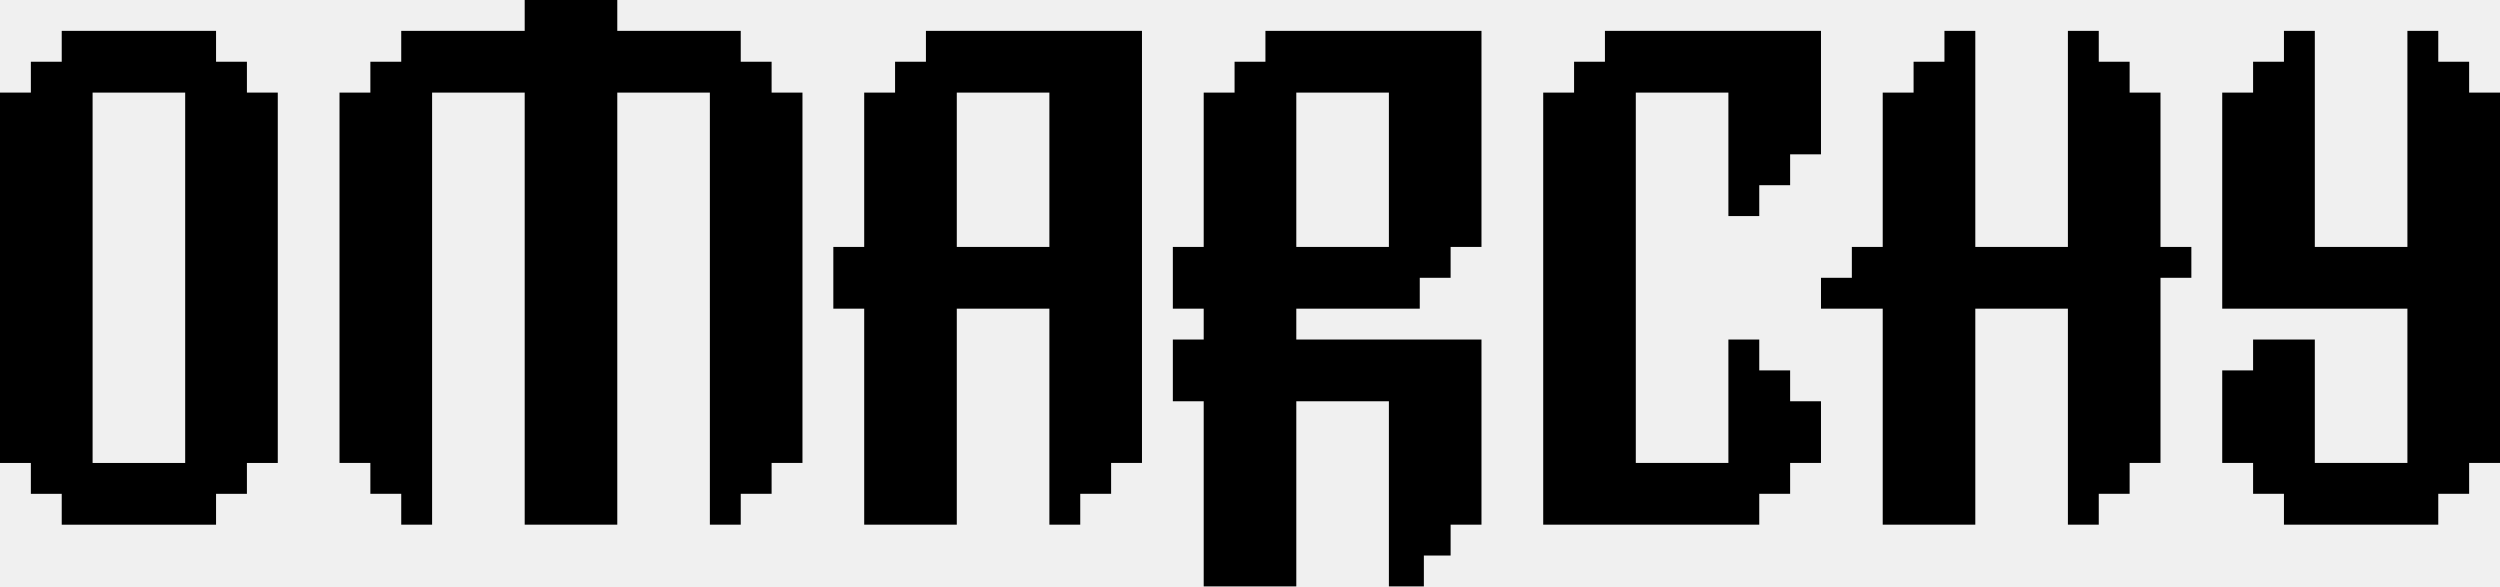
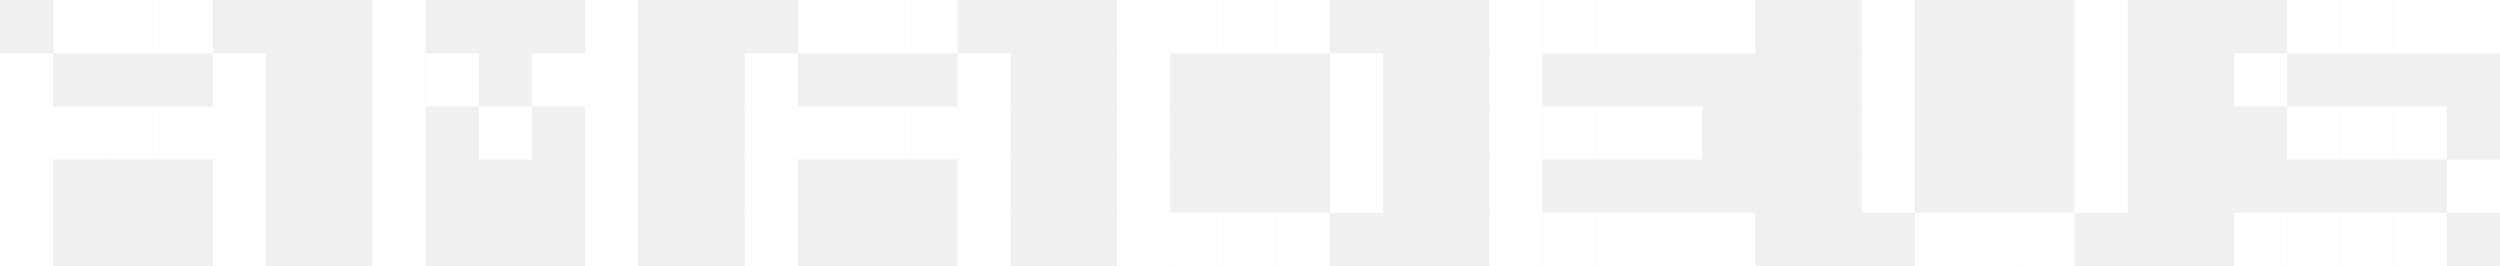
- <svg xmlns="http://www.w3.org/2000/svg" fill="none" height="285" viewBox="0 0 1215 285" width="1215">
-   <g fill="#000">
-     <path clip-rule="evenodd" d="m720 120h-15v15h-14.998v14.999l-60.002.001v15.002l90-.002v.002h.002l-.002 89.998h-15v15h-13v15h-17v-89.998h-45v90l-45-.002v-89.998h-14.998v-30h14.998v-15.002h-14.998v-30.001h14.998v-75h15v-14.997h15v-15.002h105.002zm-90-.001h45v-74.997h-45z" fill-rule="evenodd" />
-     <path clip-rule="evenodd" d="m105 30.002h15v14.997h15v180.001h-15v15h-15v15.002h-75v-15.002h-15v-15h-15v-180.001h15v-14.997h15v-15.002h75zm-60 194.998h45v-179.998h-45z" fill-rule="evenodd" />
-     <path d="m300 15h60v15h15v14.999h15v180.001h-15v15h-15v15h-15l-.004-209.998h-44.994v-.002h-.002v210.002h-45v-210h-44.998v179.997h-.002v30.003h-15v-15.002h-15v-15h-14.998v-180.001h14.998v-14.999h15v-15h60v-15h45z" />
-     <path clip-rule="evenodd" d="m555 225h-15v15h-15v15h-15v-105.001l-44.998.001v105.002h-45.002v-105.002h-15v-30.001h15v-75h15.002v-14.997h15v-15.002h105zm-89.998-105.001h44.998v-74.997h-44.998z" fill-rule="evenodd" />
-     <path d="m885 75h-15v15h-15v15h-15v-59.998h-45v179.998h45v-59.998h15v14.997h15v15.001h15v30h-15v15h-15v15.002l-105-.002v-210.001h14.998v-14.997h15.002v-15.002h105z" />
-     <path d="m960 119.999h45v-104.999h15v15h15v14.999h15v75.001h15v15h-15v90h-15v15h-15v15h-15v-105h-45v105.002l-45-.002v-105h-30v-15h15v-15.001h15v-75h15v-14.997h15v-15.002h15z" />
-     <path d="m1125 119.999h45v-104.999h15v15h15v15h15v180h-15v15h-15v15.002l-75-.002v-15h-15v-15h-15v-45.001h15v-14.997-.002h30v60h45v-75h-90v-105.001h15v-14.997h15v-15.002h15z" />
-   </g>
+ <svg xmlns="http://www.w3.org/2000/svg" width="470" height="50" viewBox="0 0 470 50" fill="#ffffff">
+   <rect x="10" y="0" width="10" height="10" />
+   <rect x="20" y="0" width="10" height="10" />
+   <rect x="30" y="0" width="10" height="10" />
+   <rect x="70" y="0" width="10" height="10" />
+   <rect x="110" y="0" width="10" height="10" />
+   <rect x="150" y="0" width="10" height="10" />
+   <rect x="160" y="0" width="10" height="10" />
+   <rect x="170" y="0" width="10" height="10" />
+   <rect x="210" y="0" width="10" height="10" />
+   <rect x="220" y="0" width="10" height="10" />
+   <rect x="230" y="0" width="10" height="10" />
+   <rect x="240" y="0" width="10" height="10" />
+   <rect x="280" y="0" width="10" height="10" />
+   <rect x="290" y="0" width="10" height="10" />
+   <rect x="300" y="0" width="10" height="10" />
+   <rect x="310" y="0" width="10" height="10" />
+   <rect x="320" y="0" width="10" height="10" />
+   <rect x="350" y="0" width="10" height="10" />
+   <rect x="390" y="0" width="10" height="10" />
+   <rect x="430" y="0" width="10" height="10" />
+   <rect x="440" y="0" width="10" height="10" />
+   <rect x="450" y="0" width="10" height="10" />
+   <rect x="460" y="0" width="10" height="10" />
+   <rect x="0" y="10" width="10" height="10" />
+   <rect x="40" y="10" width="10" height="10" />
+   <rect x="70" y="10" width="10" height="10" />
+   <rect x="80" y="10" width="10" height="10" />
+   <rect x="100" y="10" width="10" height="10" />
+   <rect x="110" y="10" width="10" height="10" />
+   <rect x="140" y="10" width="10" height="10" />
+   <rect x="180" y="10" width="10" height="10" />
+   <rect x="210" y="10" width="10" height="10" />
+   <rect x="250" y="10" width="10" height="10" />
+   <rect x="280" y="10" width="10" height="10" />
+   <rect x="350" y="10" width="10" height="10" />
+   <rect x="390" y="10" width="10" height="10" />
+   <rect x="420" y="10" width="10" height="10" />
+   <rect x="0" y="20" width="10" height="10" />
+   <rect x="10" y="20" width="10" height="10" />
+   <rect x="20" y="20" width="10" height="10" />
+   <rect x="30" y="20" width="10" height="10" />
+   <rect x="40" y="20" width="10" height="10" />
+   <rect x="70" y="20" width="10" height="10" />
+   <rect x="90" y="20" width="10" height="10" />
+   <rect x="110" y="20" width="10" height="10" />
+   <rect x="140" y="20" width="10" height="10" />
+   <rect x="150" y="20" width="10" height="10" />
+   <rect x="160" y="20" width="10" height="10" />
+   <rect x="170" y="20" width="10" height="10" />
+   <rect x="180" y="20" width="10" height="10" />
+   <rect x="210" y="20" width="10" height="10" />
+   <rect x="250" y="20" width="10" height="10" />
+   <rect x="280" y="20" width="10" height="10" />
+   <rect x="290" y="20" width="10" height="10" />
+   <rect x="300" y="20" width="10" height="10" />
+   <rect x="310" y="20" width="10" height="10" />
+   <rect x="350" y="20" width="10" height="10" />
+   <rect x="390" y="20" width="10" height="10" />
+   <rect x="430" y="20" width="10" height="10" />
+   <rect x="440" y="20" width="10" height="10" />
+   <rect x="450" y="20" width="10" height="10" />
+   <rect x="0" y="30" width="10" height="10" />
+   <rect x="40" y="30" width="10" height="10" />
+   <rect x="70" y="30" width="10" height="10" />
+   <rect x="110" y="30" width="10" height="10" />
+   <rect x="140" y="30" width="10" height="10" />
+   <rect x="180" y="30" width="10" height="10" />
+   <rect x="210" y="30" width="10" height="10" />
+   <rect x="250" y="30" width="10" height="10" />
+   <rect x="280" y="30" width="10" height="10" />
+   <rect x="350" y="30" width="10" height="10" />
+   <rect x="390" y="30" width="10" height="10" />
+   <rect x="460" y="30" width="10" height="10" />
+   <rect x="0" y="40" width="10" height="10" />
+   <rect x="40" y="40" width="10" height="10" />
+   <rect x="70" y="40" width="10" height="10" />
+   <rect x="110" y="40" width="10" height="10" />
+   <rect x="140" y="40" width="10" height="10" />
+   <rect x="180" y="40" width="10" height="10" />
+   <rect x="210" y="40" width="10" height="10" />
+   <rect x="220" y="40" width="10" height="10" />
+   <rect x="230" y="40" width="10" height="10" />
+   <rect x="240" y="40" width="10" height="10" />
+   <rect x="280" y="40" width="10" height="10" />
+   <rect x="290" y="40" width="10" height="10" />
+   <rect x="300" y="40" width="10" height="10" />
+   <rect x="310" y="40" width="10" height="10" />
+   <rect x="320" y="40" width="10" height="10" />
+   <rect x="360" y="40" width="10" height="10" />
+   <rect x="370" y="40" width="10" height="10" />
+   <rect x="380" y="40" width="10" height="10" />
+   <rect x="420" y="40" width="10" height="10" />
+   <rect x="430" y="40" width="10" height="10" />
+   <rect x="440" y="40" width="10" height="10" />
+   <rect x="450" y="40" width="10" height="10" />
</svg>
